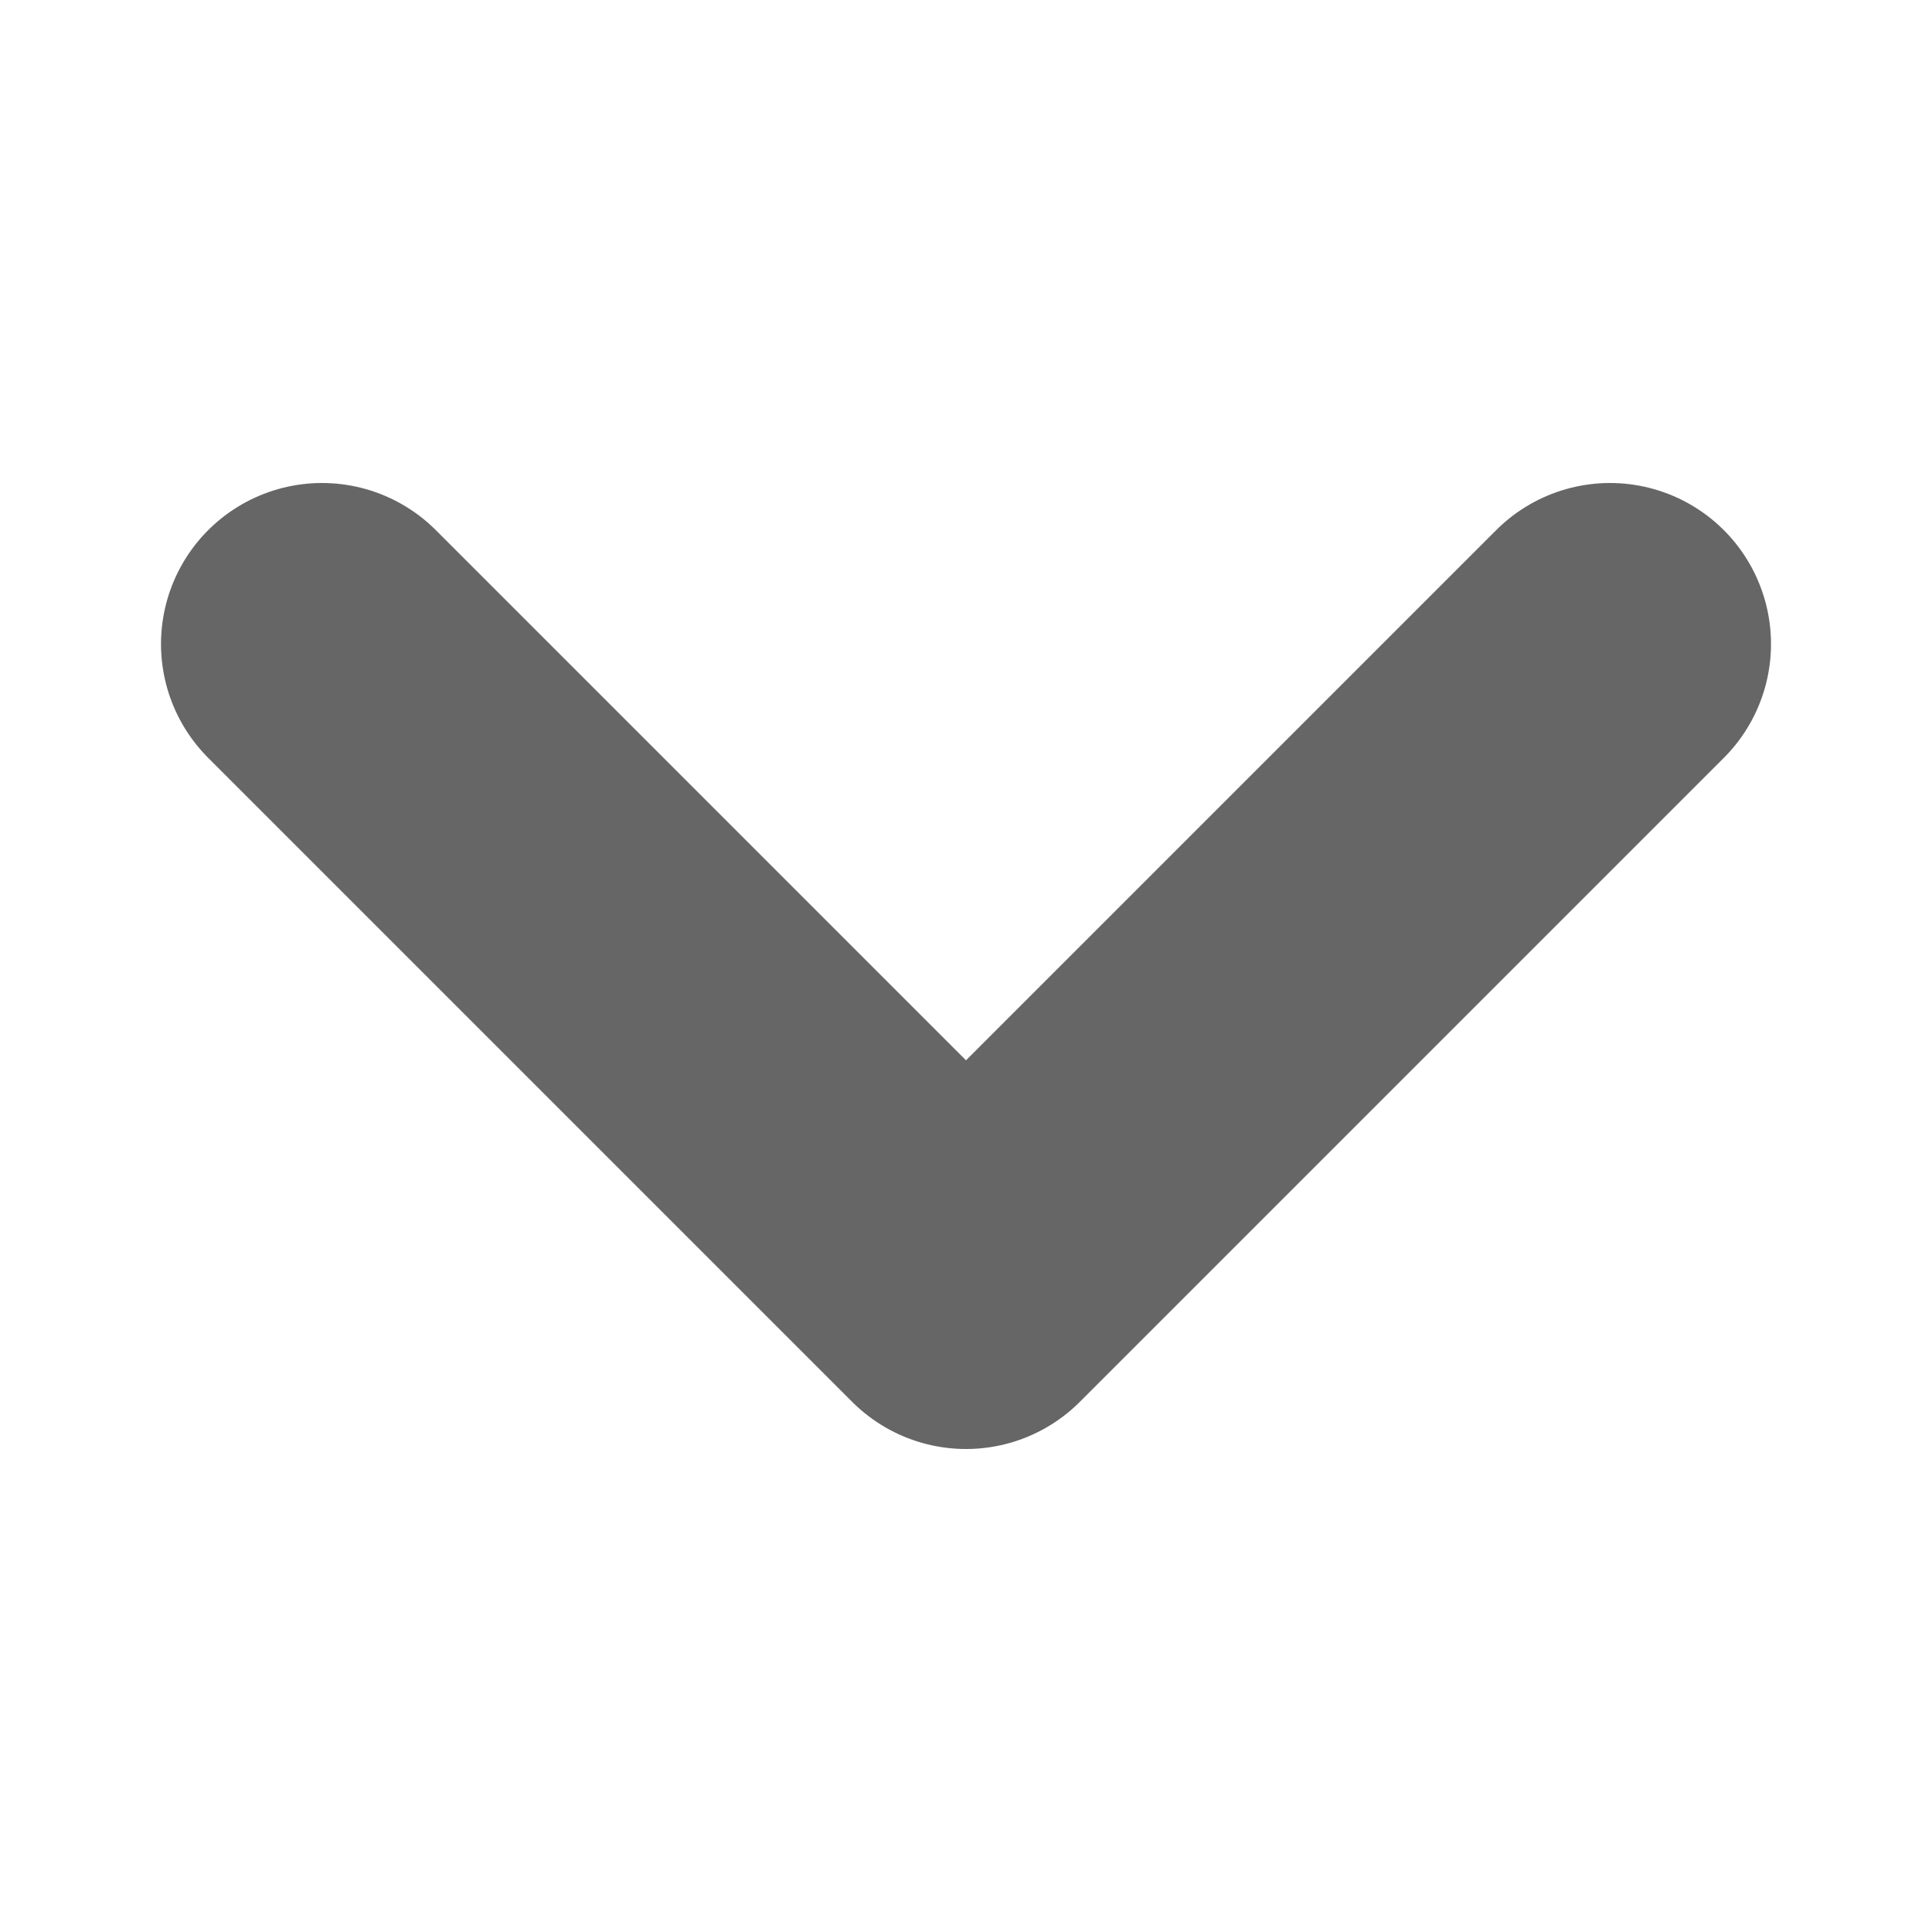
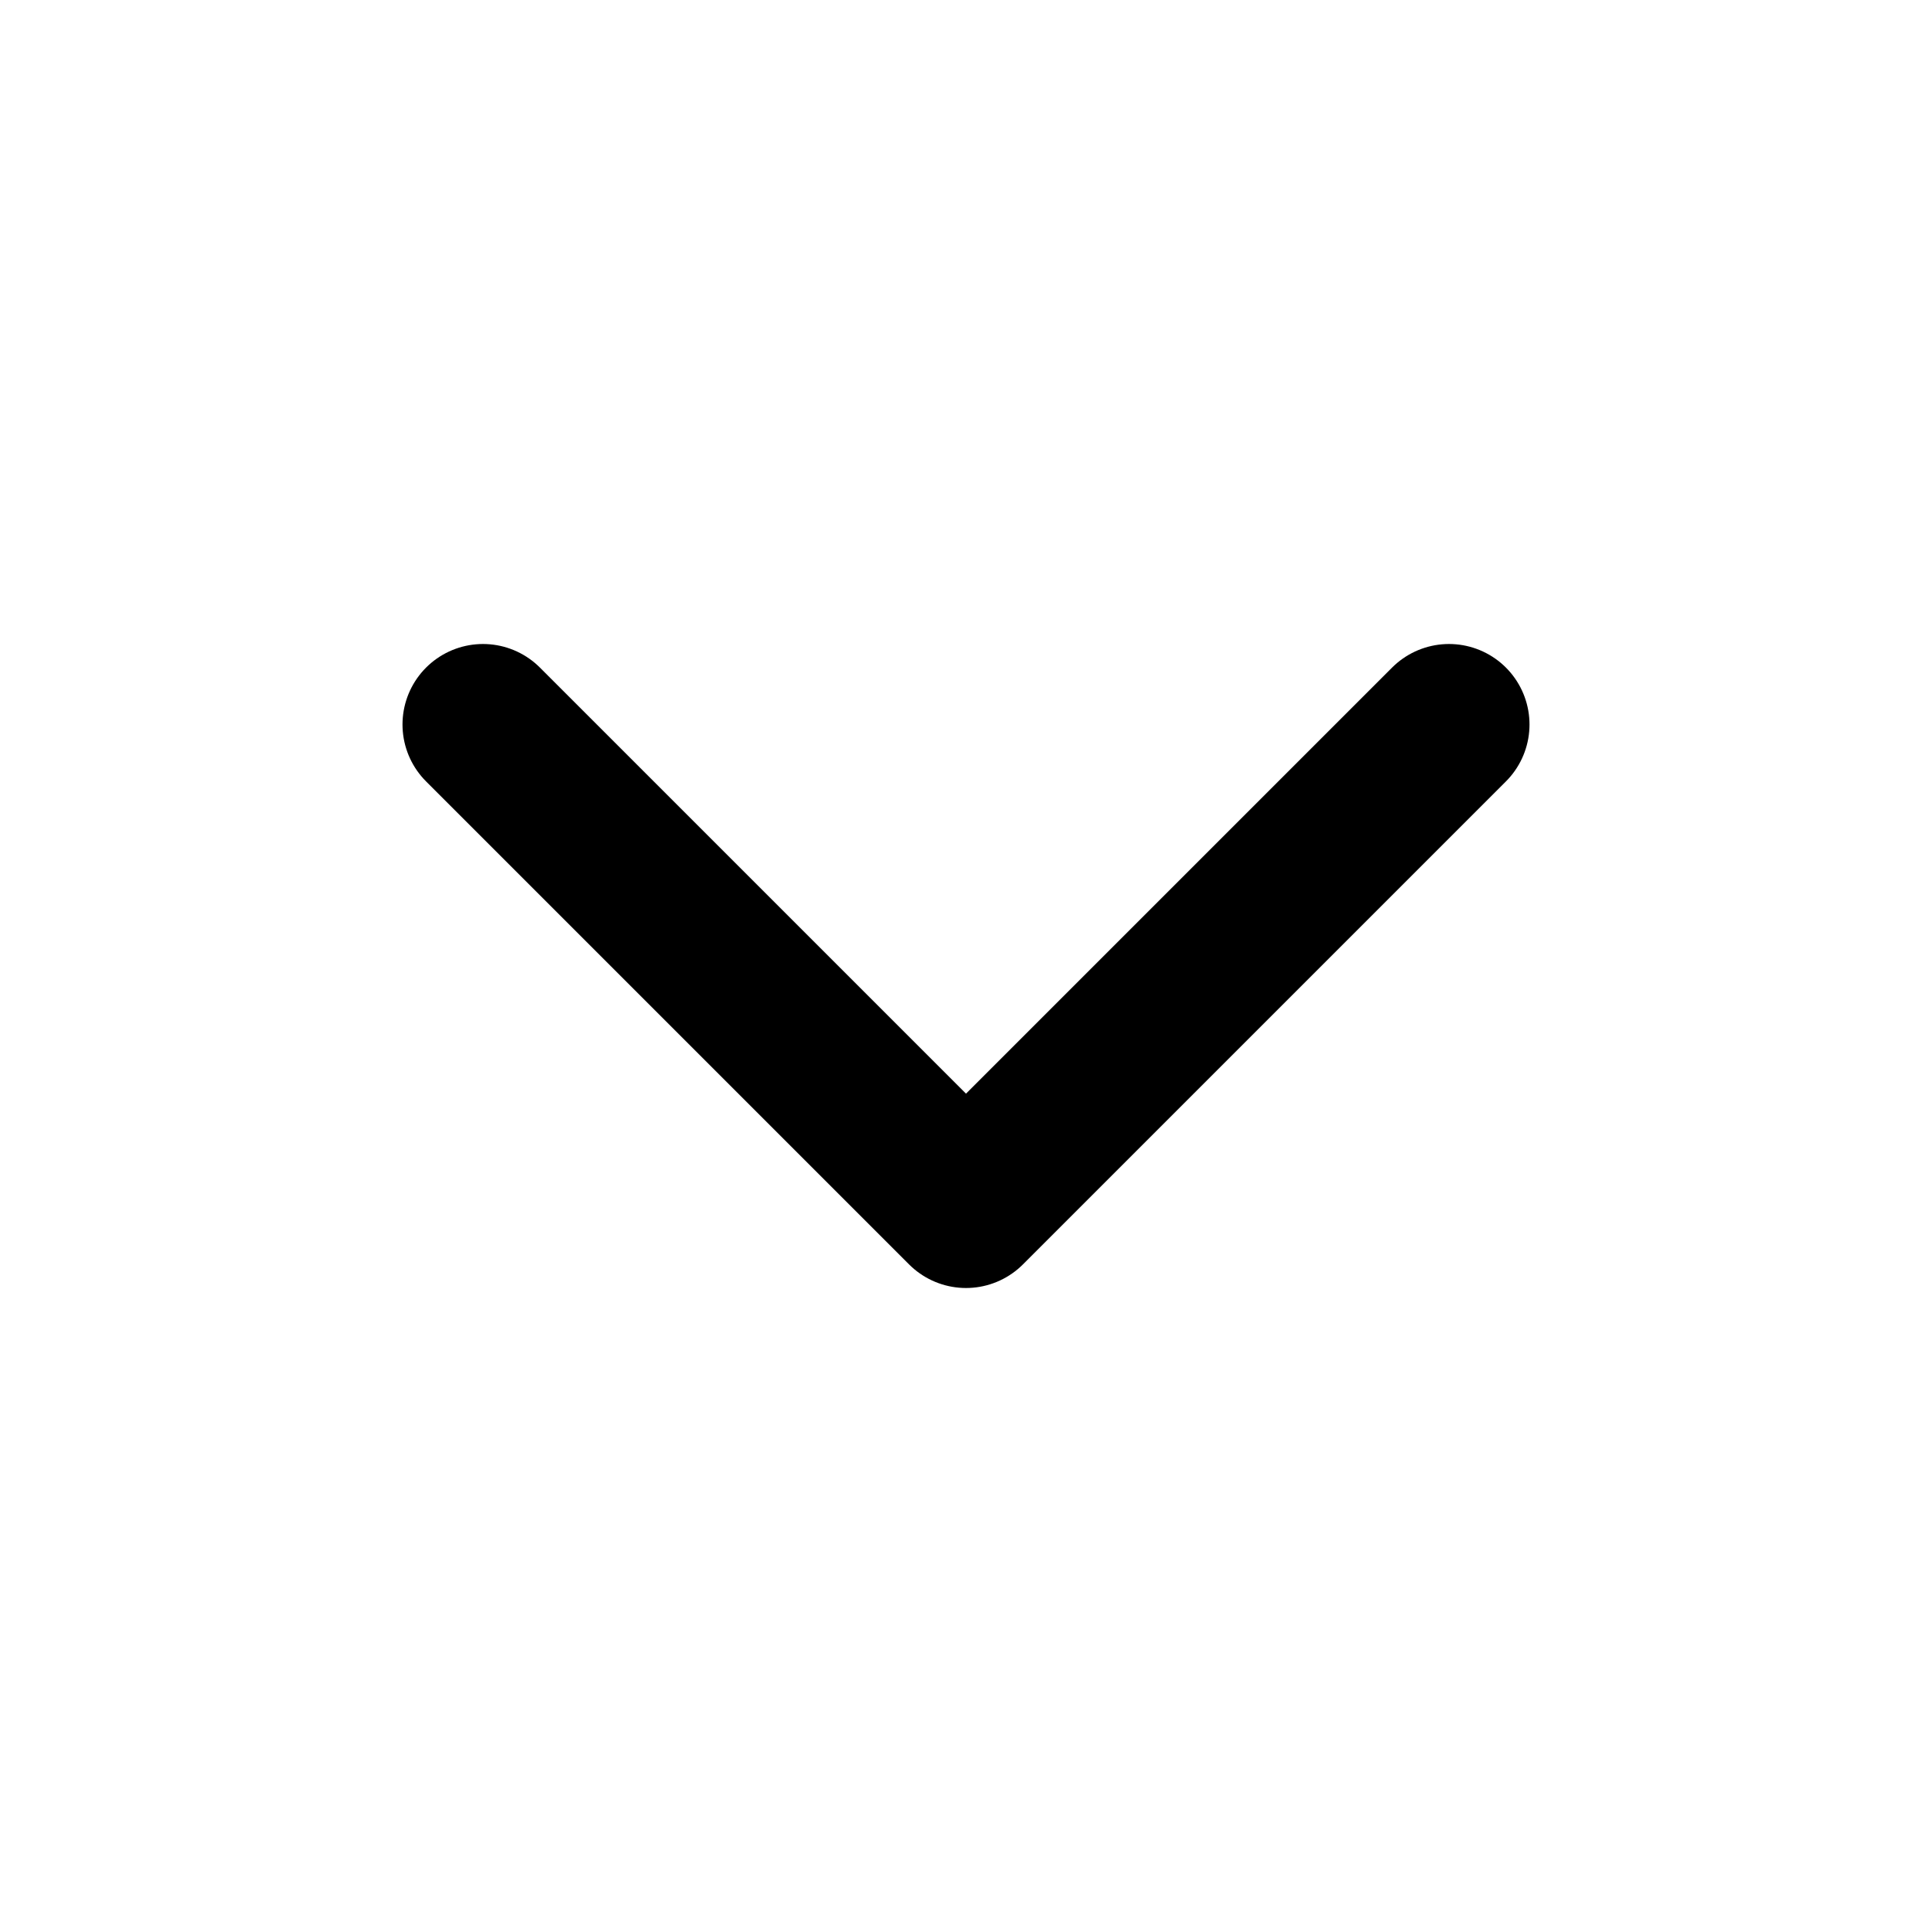
- <svg xmlns="http://www.w3.org/2000/svg" width="12" height="12" viewBox="0 0 12 12" fill="none" stroke="#666666" stroke-width="2" stroke-linecap="round" stroke-linejoin="round">
-   <polyline points="2 4 6 8 10 4" />
+ <svg xmlns="http://www.w3.org/2000/svg" width="24" height="24" viewBox="0 0 24 24" fill="none" stroke="currentColor" stroke-width="2" stroke-linecap="round" stroke-linejoin="round">
+   <path d="m6 9 6 6 6-6" />
</svg>
